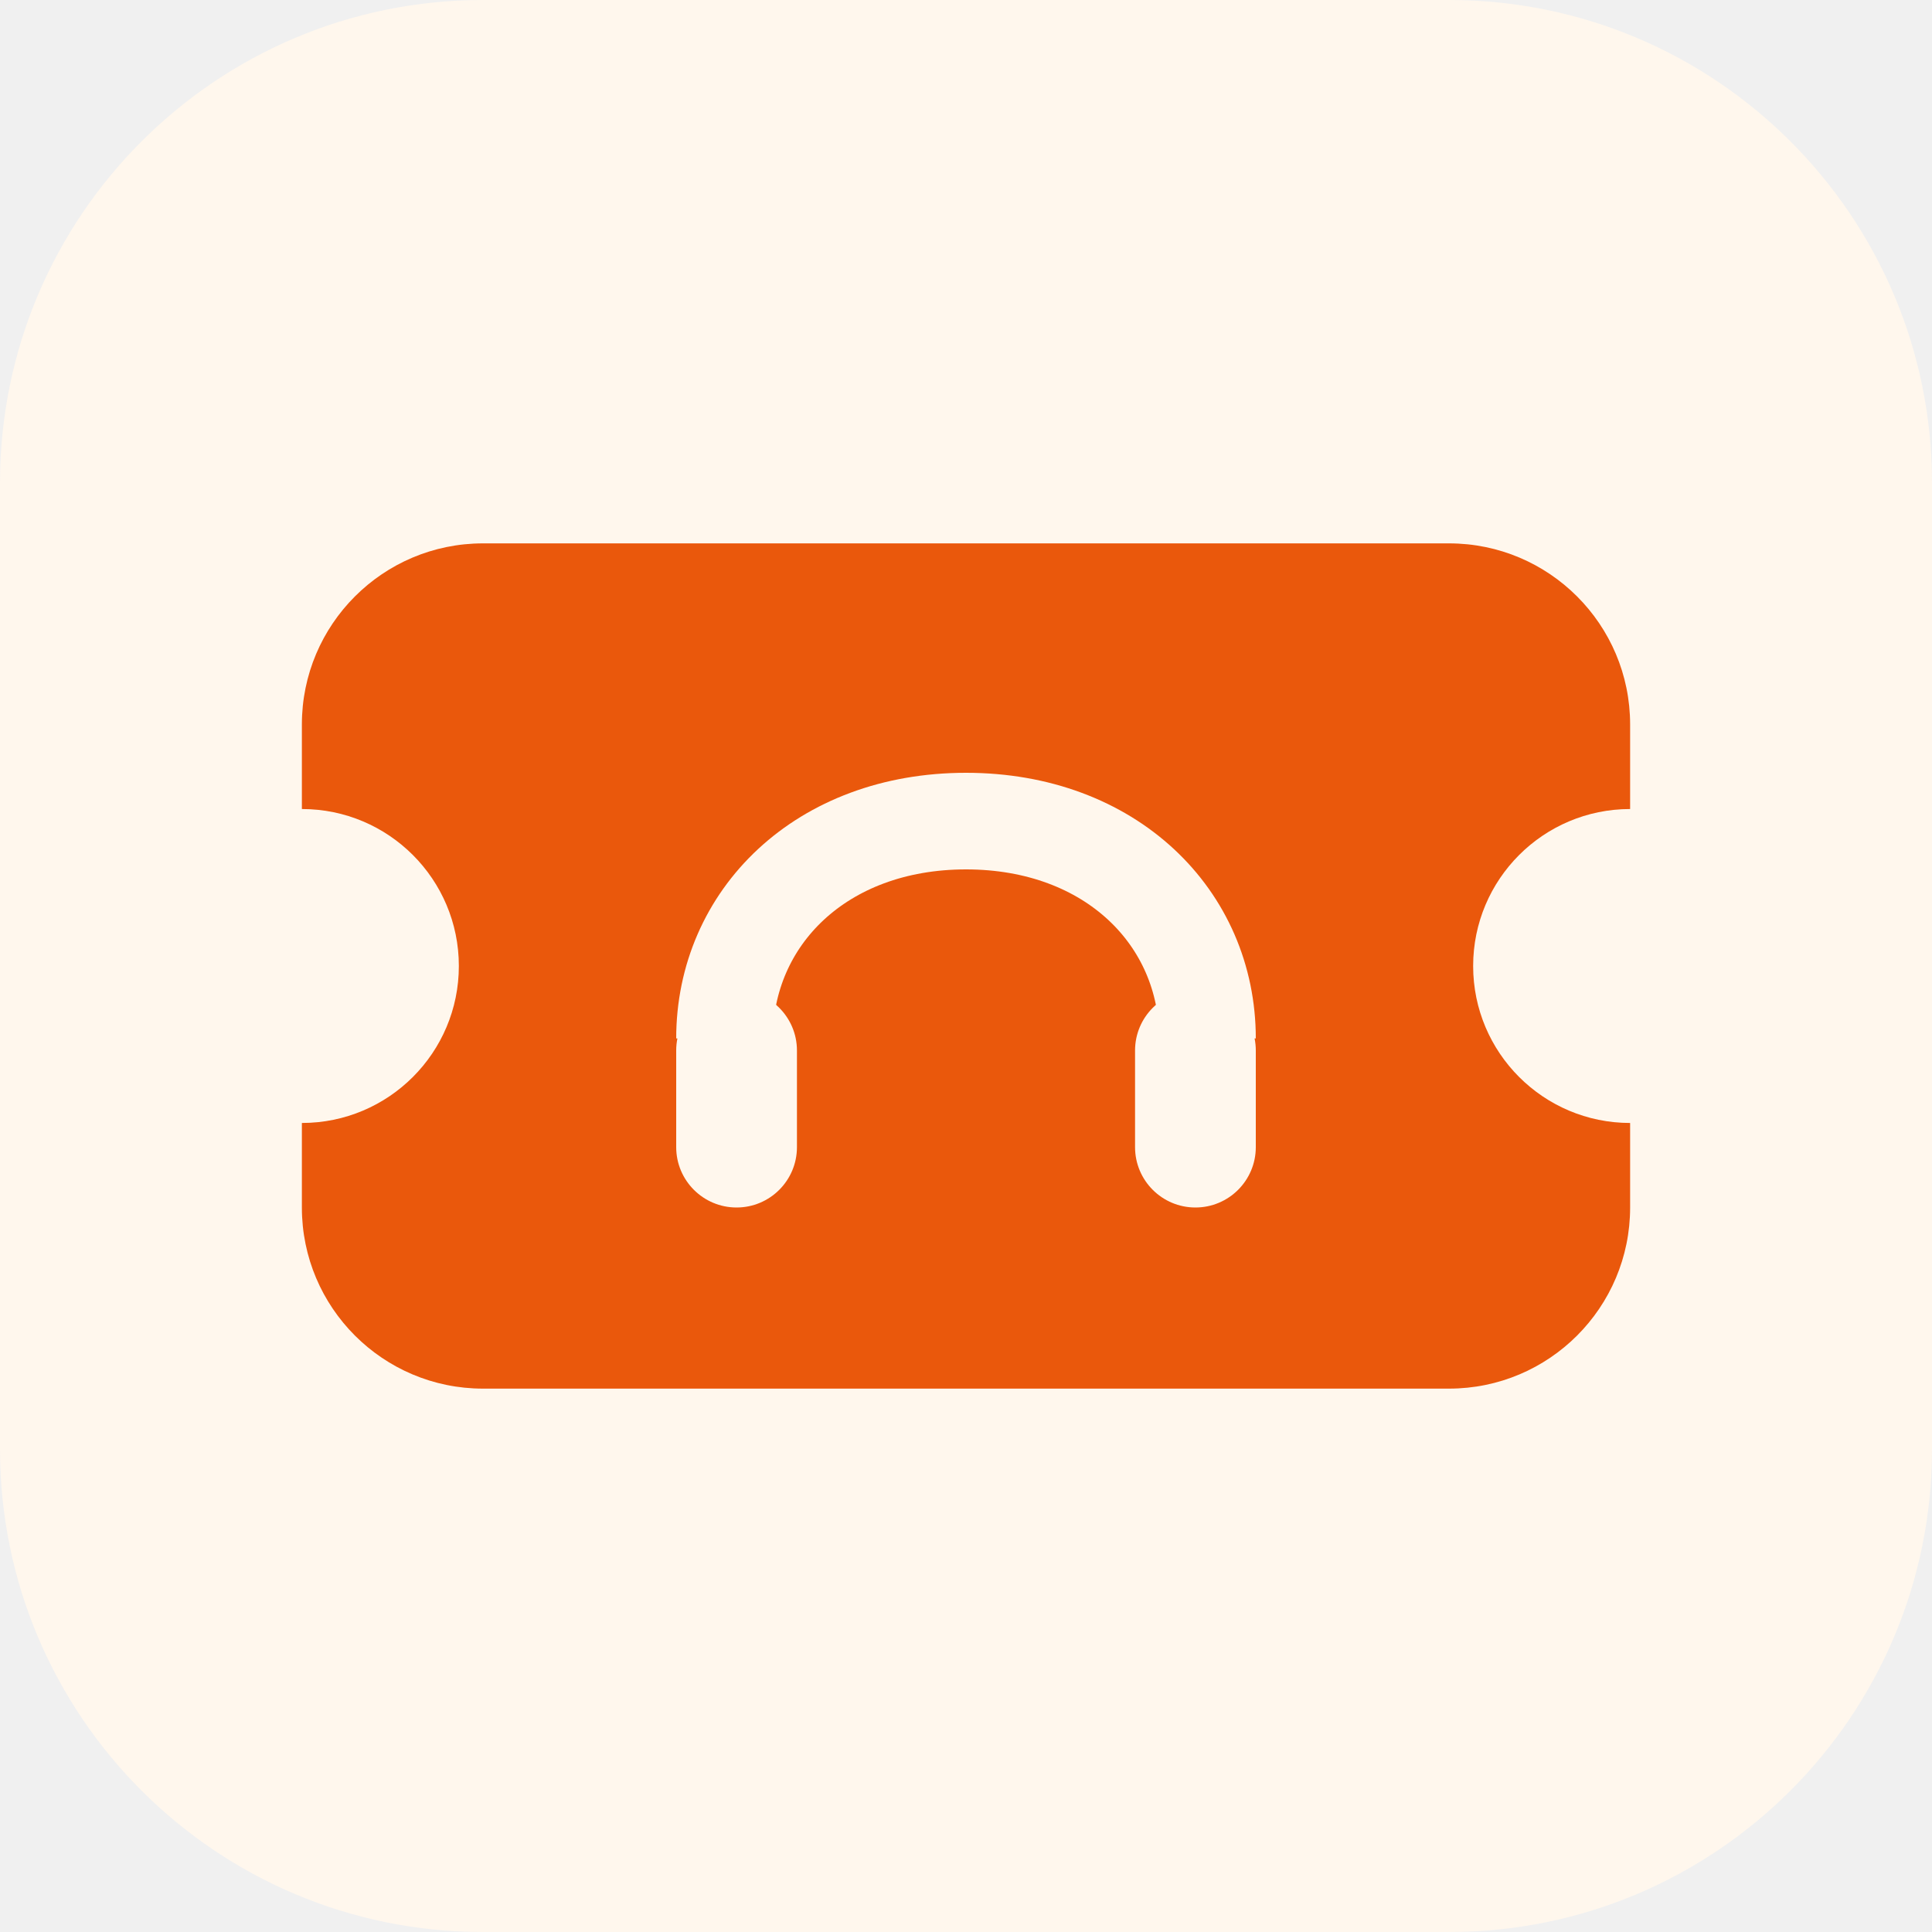
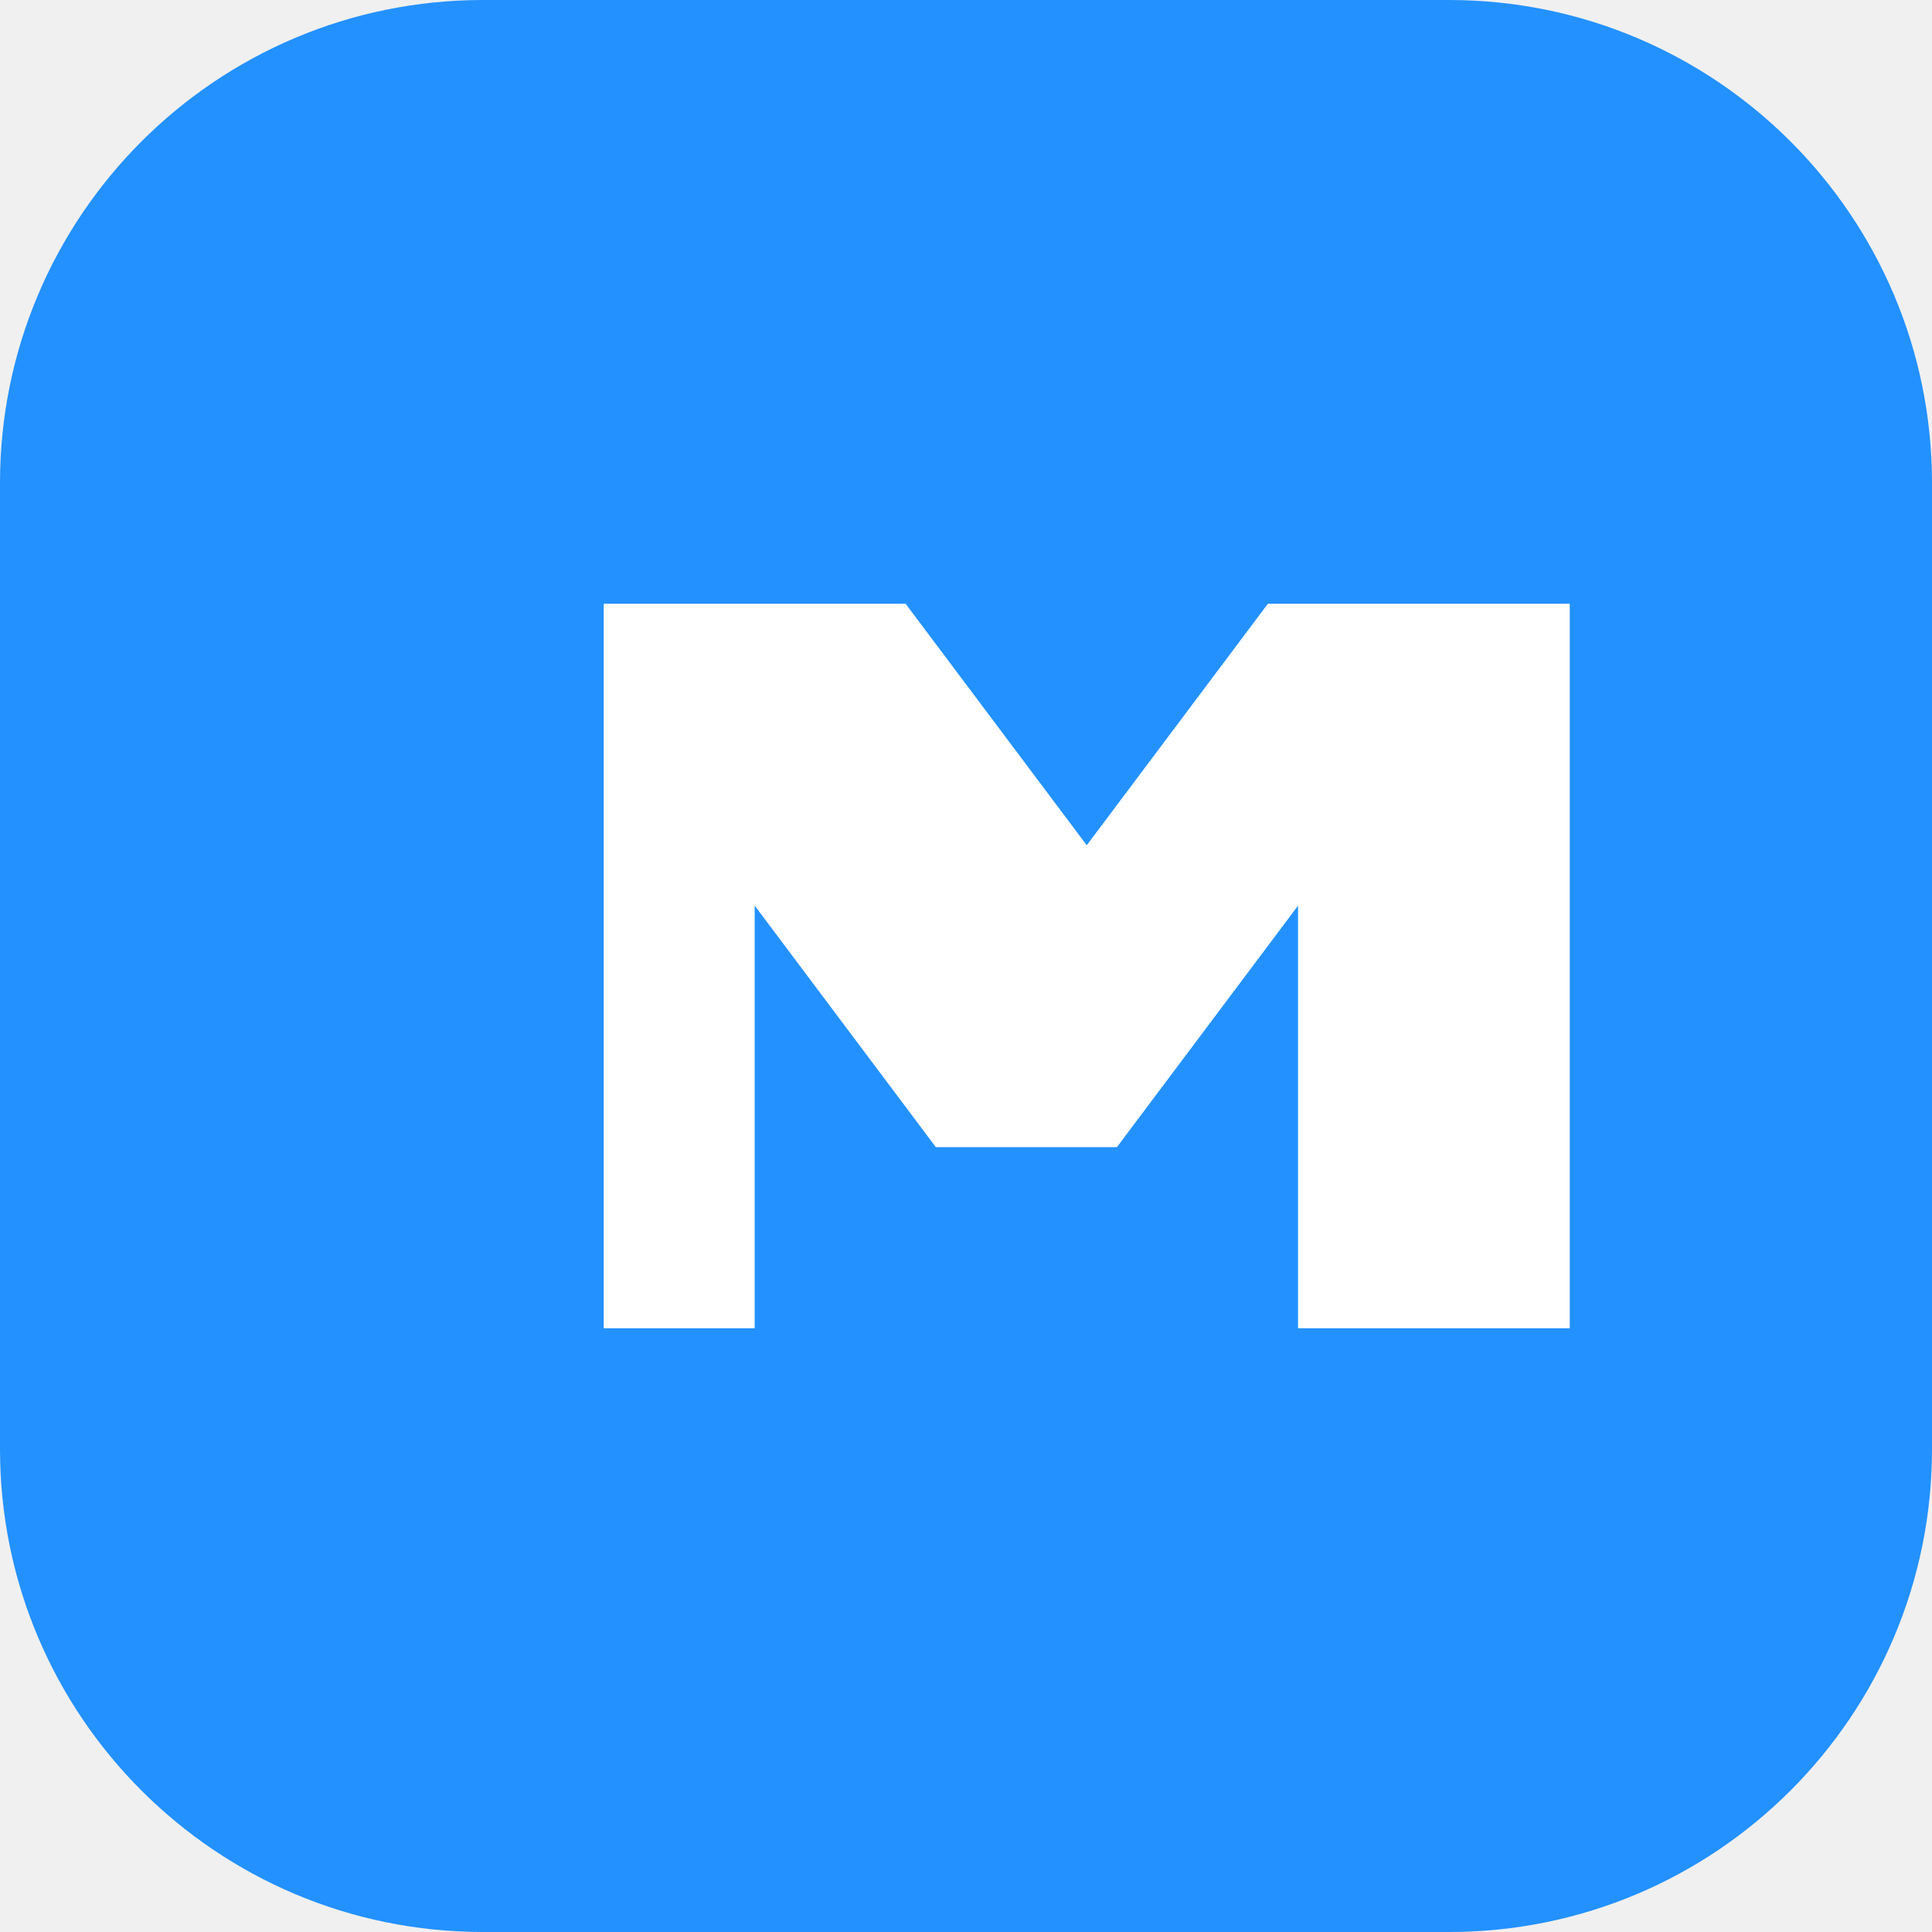
- <svg xmlns="http://www.w3.org/2000/svg" viewBox="0 0 32 32" role="img">
-   <rect width="32" height="32" rx="8" fill="#FFF7ED" />
-   <rect x="5" y="9" width="22" height="14" rx="3" fill="#EA580C" />
-   <circle cx="5" cy="16" r="2.6" fill="#FFF7ED" />
-   <circle cx="27" cy="16" r="2.6" fill="#FFF7ED" />
-   <path d="M12 17.2c0-2 1.6-3.6 4-3.6s4 1.6 4 3.6" stroke="#FFF7ED" fill="none" stroke-width="1.6" />
-   <rect x="11.2" y="16.4" width="2" height="3.6" rx="1" fill="#FFF7ED" />
-   <rect x="18.8" y="16.4" width="2" height="3.6" rx="1" fill="#FFF7ED" />
+ <svg xmlns="http://www.w3.org/2000/svg" viewBox="0 0 32 32" role="img" aria-label="ProvDesk">
+   <rect width="32" height="32" rx="8" fill="#2391FF" />
+   <path d="M10 22V10h5l3 4 3-4h5v12h-4.5v-7l-3 4h-3l-3-4v7H10z" fill="#ffffff" />
</svg>
